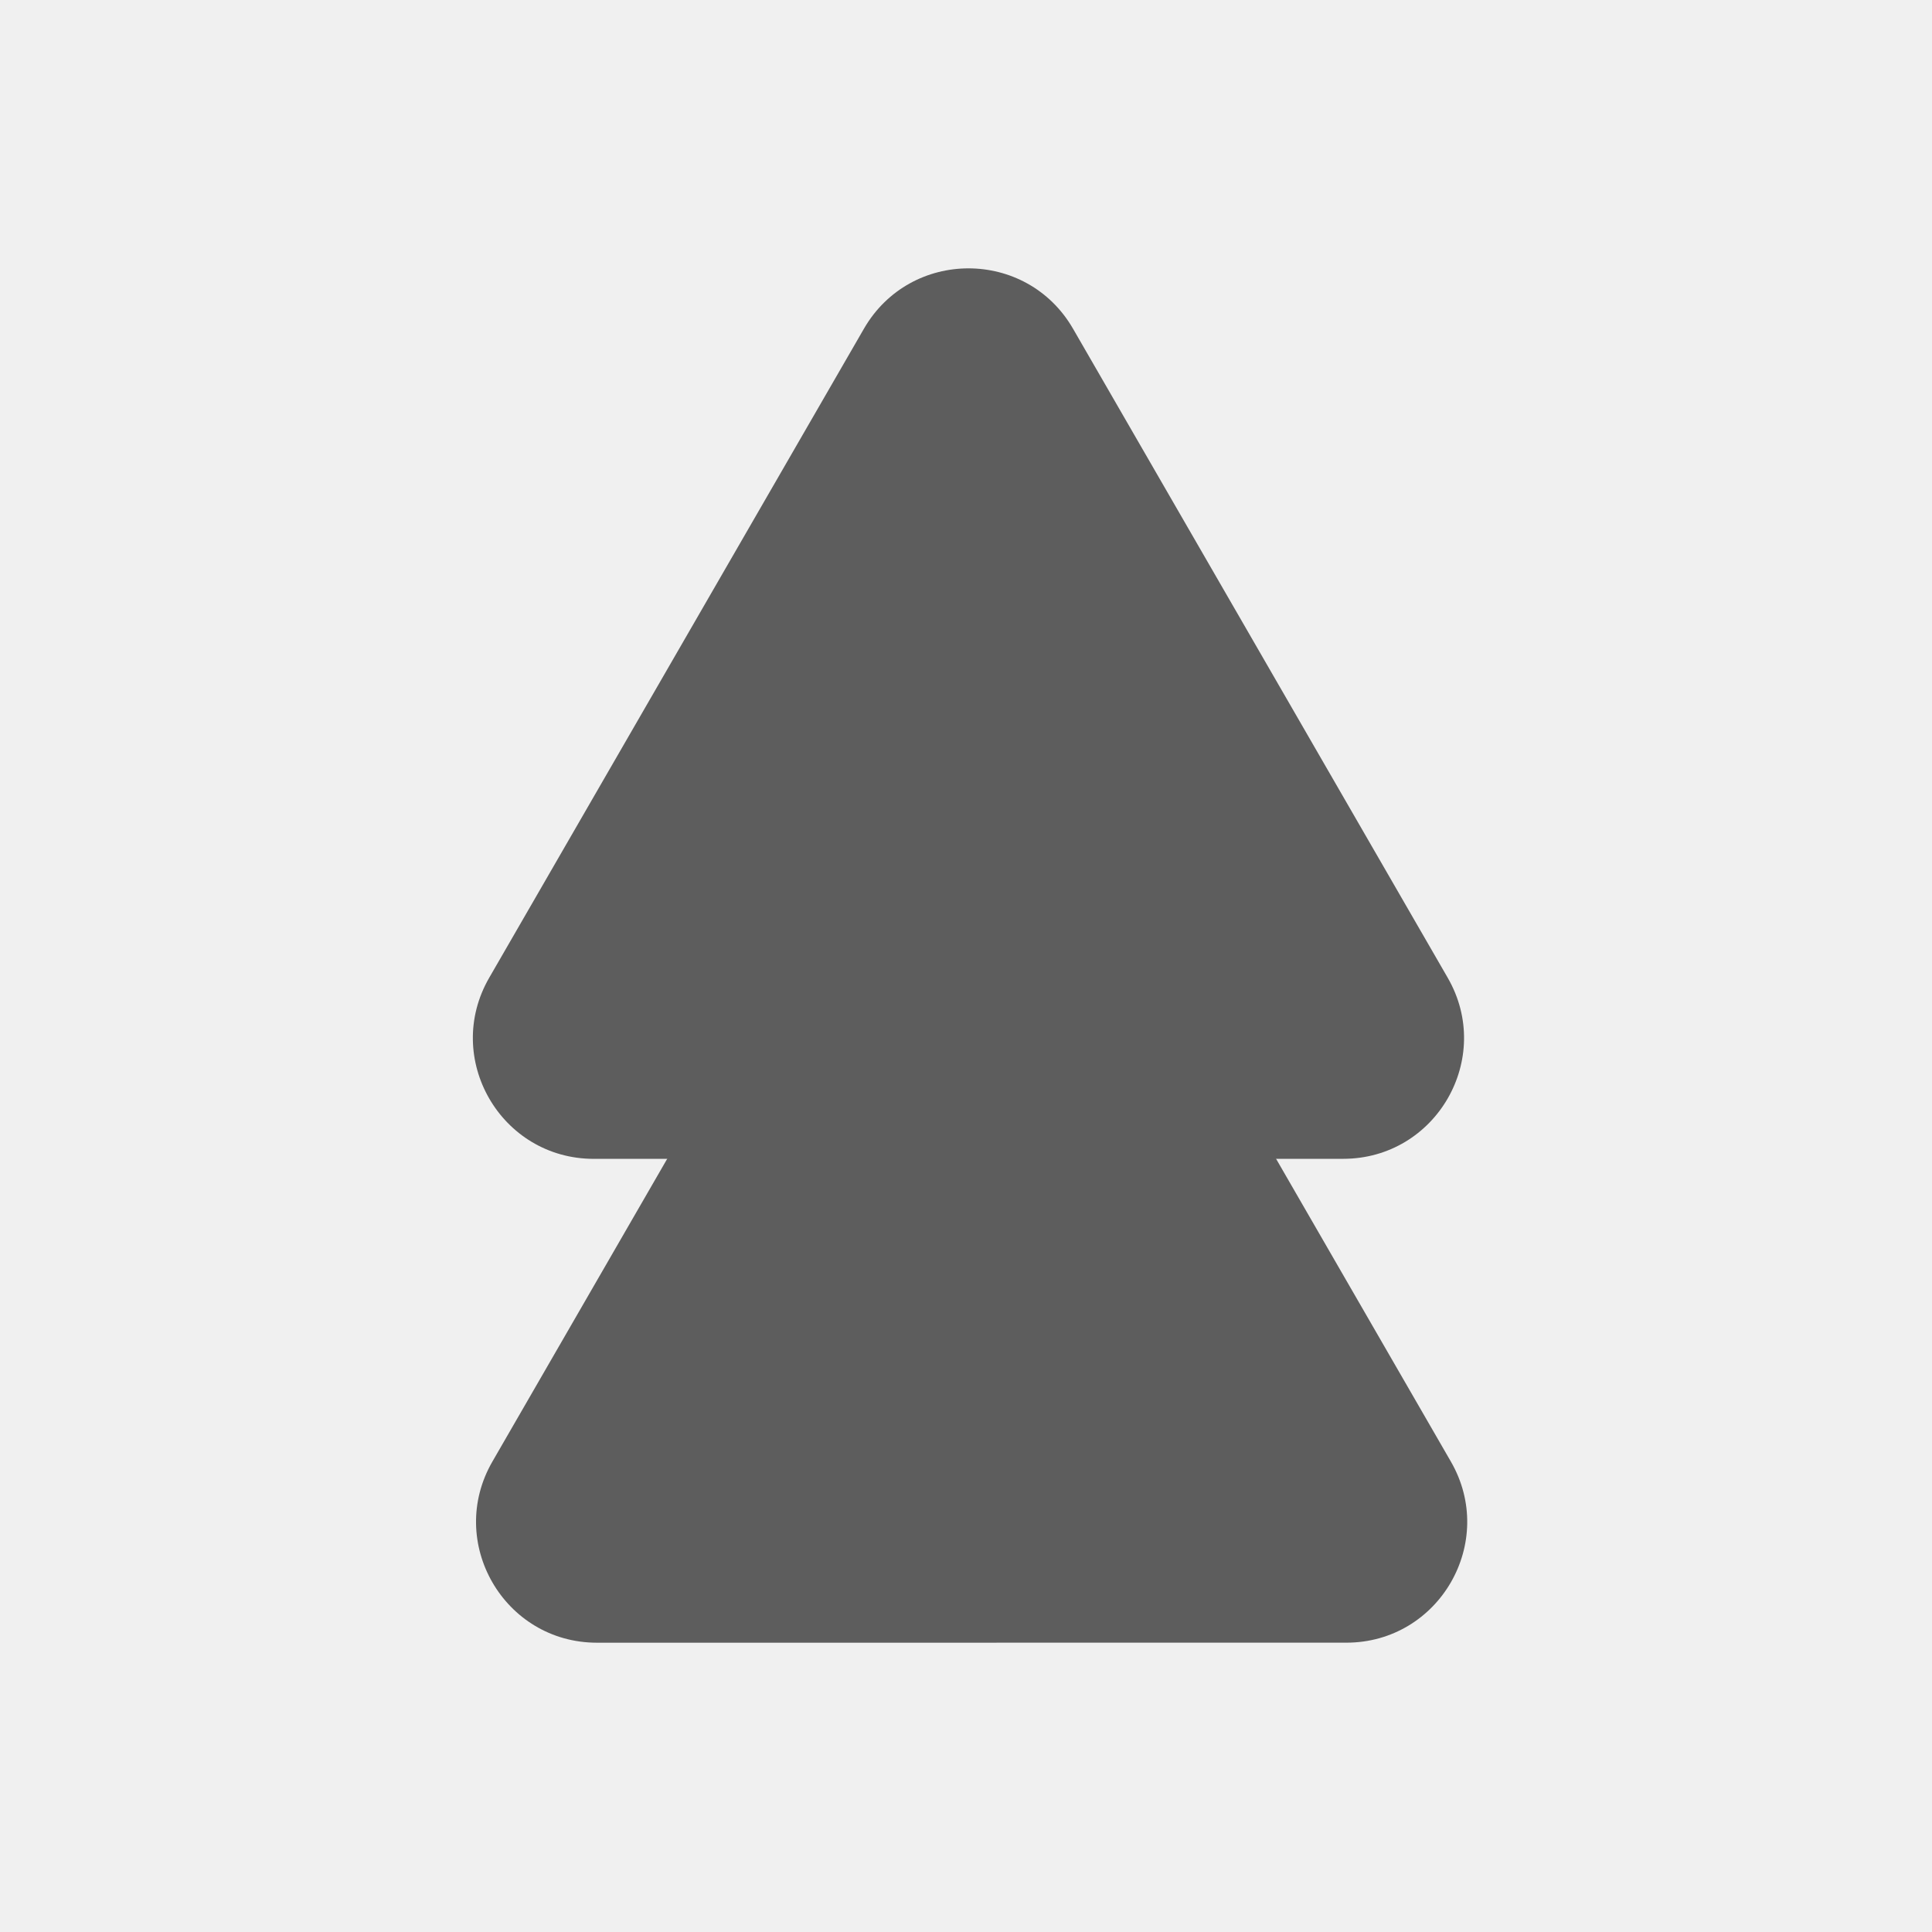
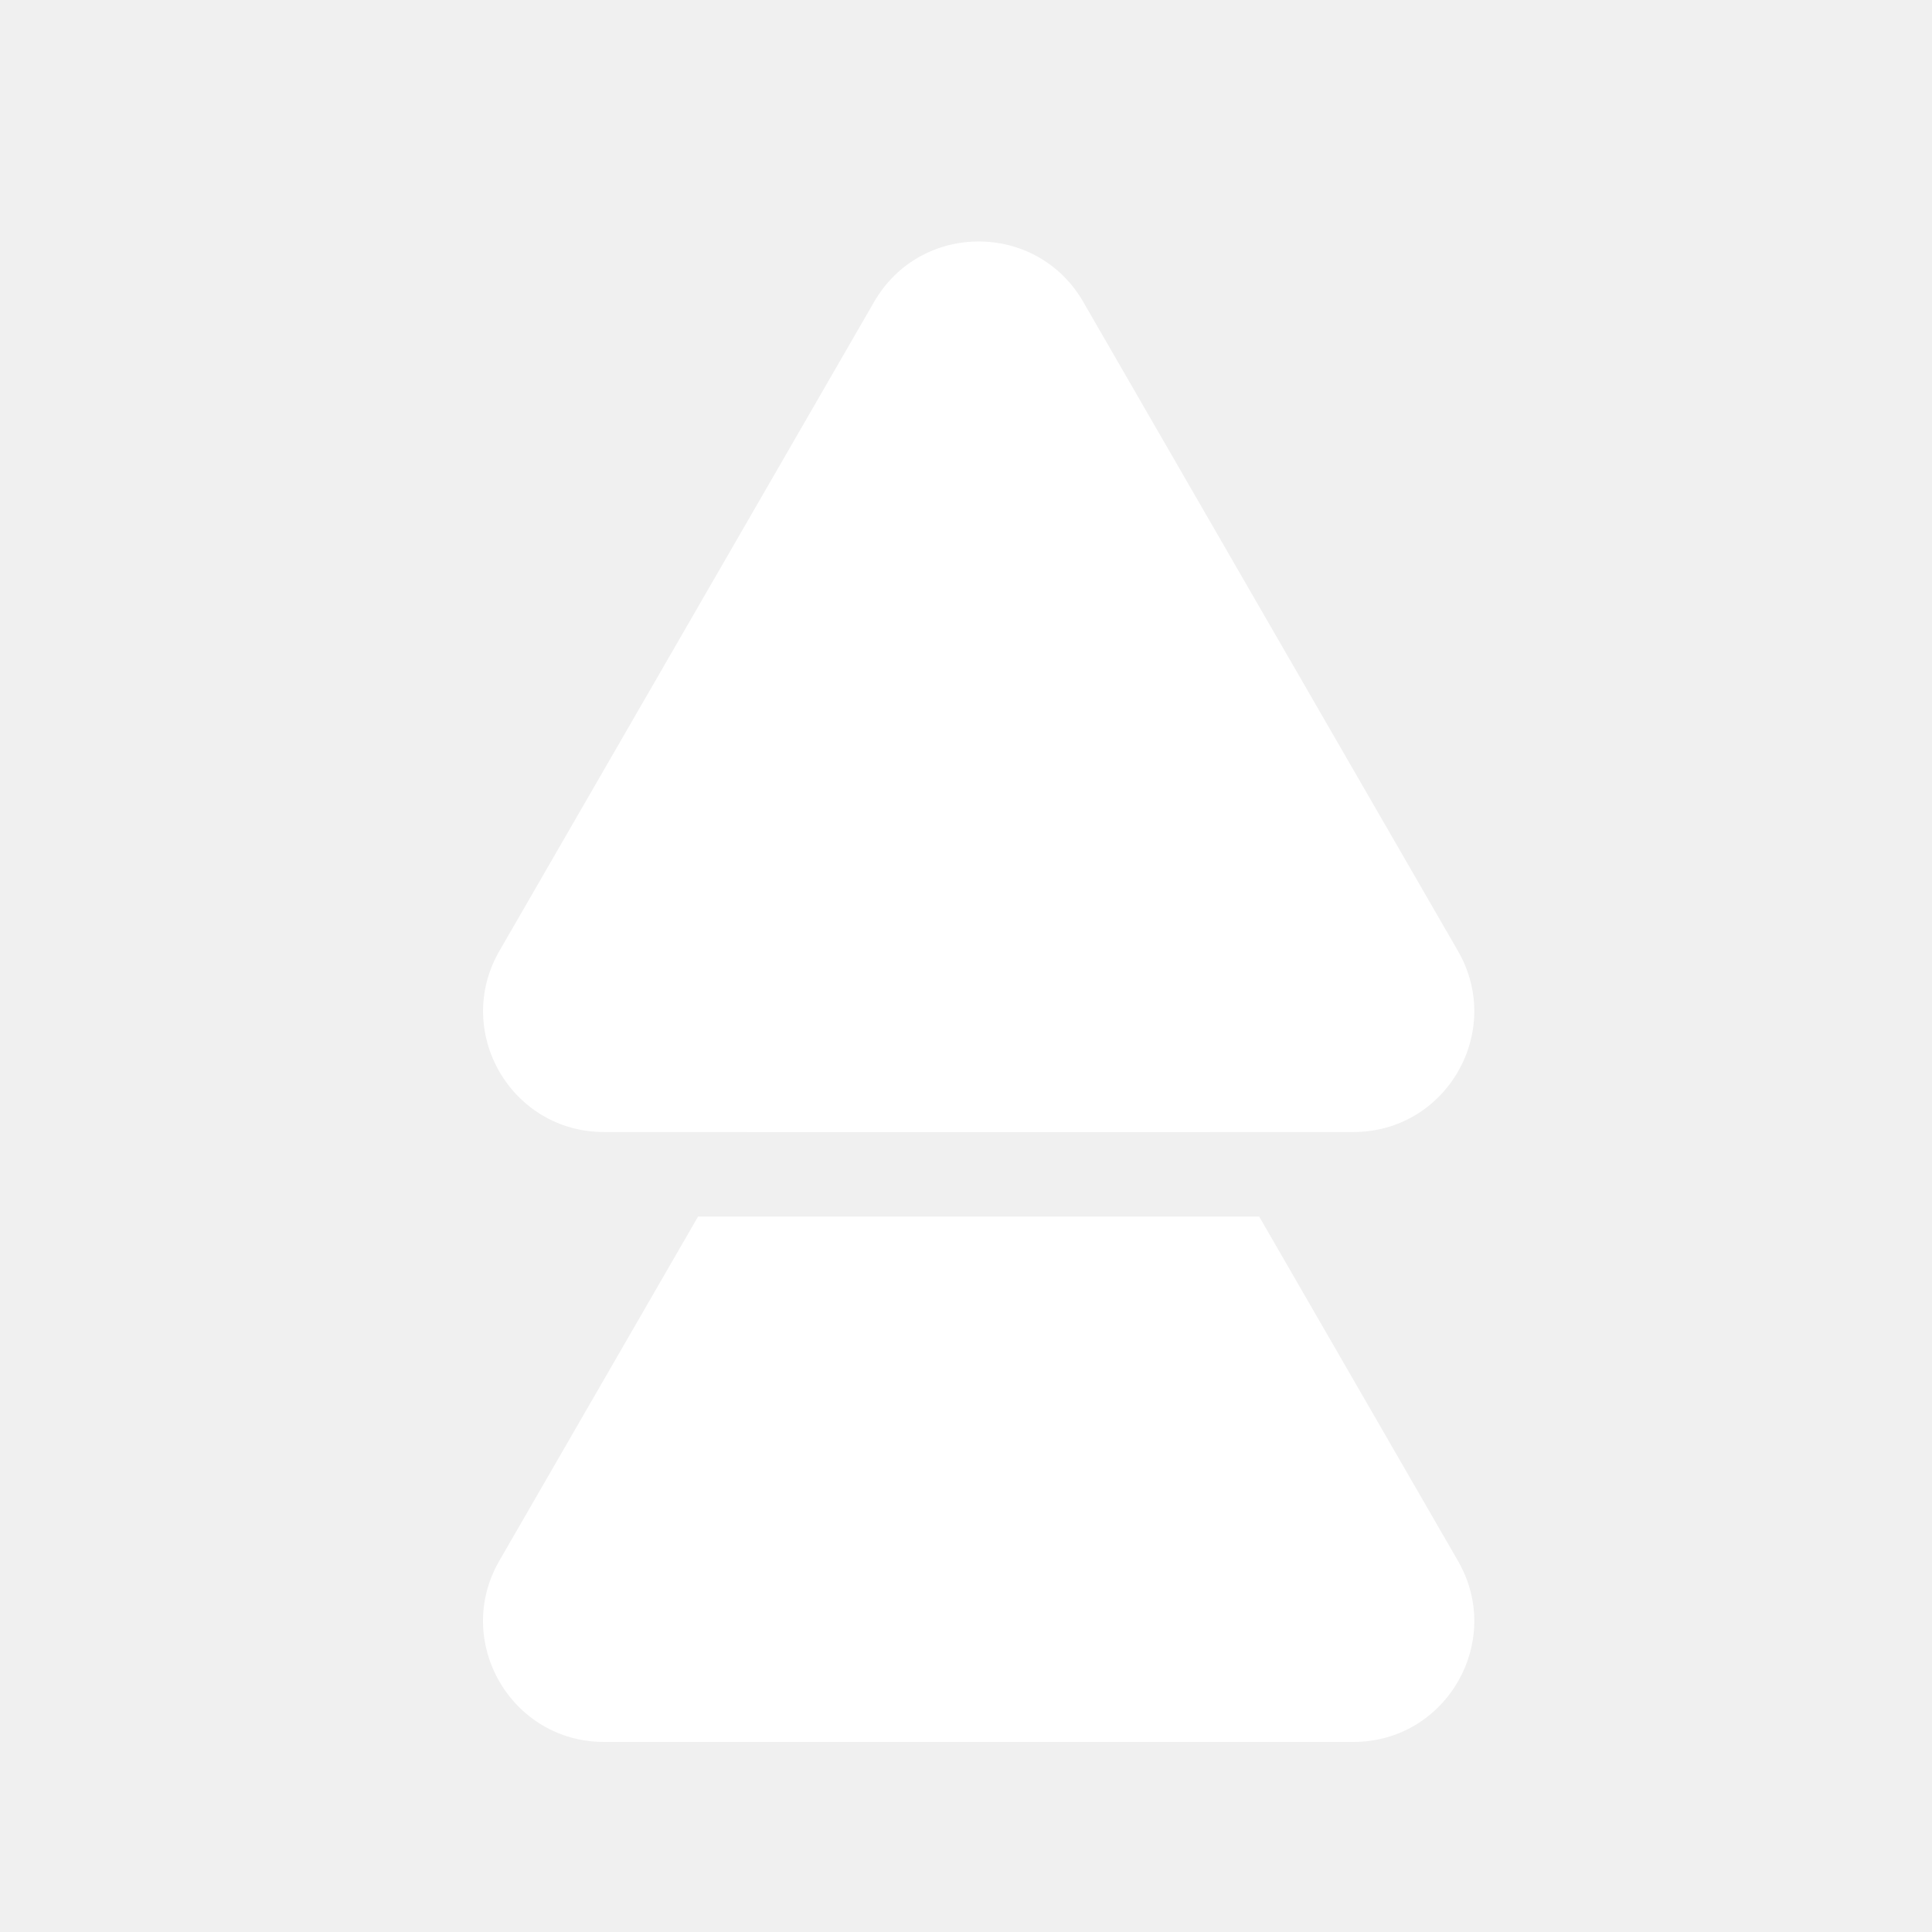
<svg xmlns="http://www.w3.org/2000/svg" width="16" height="16" viewBox="0 0 16 16" fill="none">
-   <g transform="rotate(-150 8.4 9.4)">
-     <path d="M3.917 8.866C3.25 8.481 3.25 7.519 3.917 7.134L9.291 4.031C9.958 3.646 10.791 4.127 10.791 4.897V11.103C10.791 11.873 9.958 12.354 9.291 11.969L3.917 8.866Z" fill="#5D5D5D" />
-   </g>
-   <g transform="rotate(-150 7.85 7.4)">
-     <path d="M3.917 8.866C3.25 8.481 3.25 7.519 3.917 7.134L9.291 4.031C9.958 3.646 10.791 4.127 10.791 4.897V11.103C10.791 11.873 9.958 12.354 9.291 11.969L3.917 8.866Z" fill="#5D5D5D" />
-   </g>
+   <path d="M7.239 2.5C7.624 1.833 8.586 1.833 8.971 2.5L12.074 7.875C12.459 8.542 11.978 9.375 11.208 9.375L5.002 9.375C4.232 9.375 3.751 8.542 4.136 7.875L7.239 2.5Z" fill="white" />
+   <path d="M5.781 10.075L4.135 12.926C3.751 13.592 4.232 14.426 5.002 14.426H11.208C11.978 14.426 12.459 13.592 12.074 12.926L10.428 10.075L5.781 10.075Z" fill="white" />
+   <path d="M6.186 9.375L10.024 9.375L8.971 7.551C8.586 6.884 7.624 6.884 7.239 7.551L6.186 9.375Z" fill="white" />
</svg>
